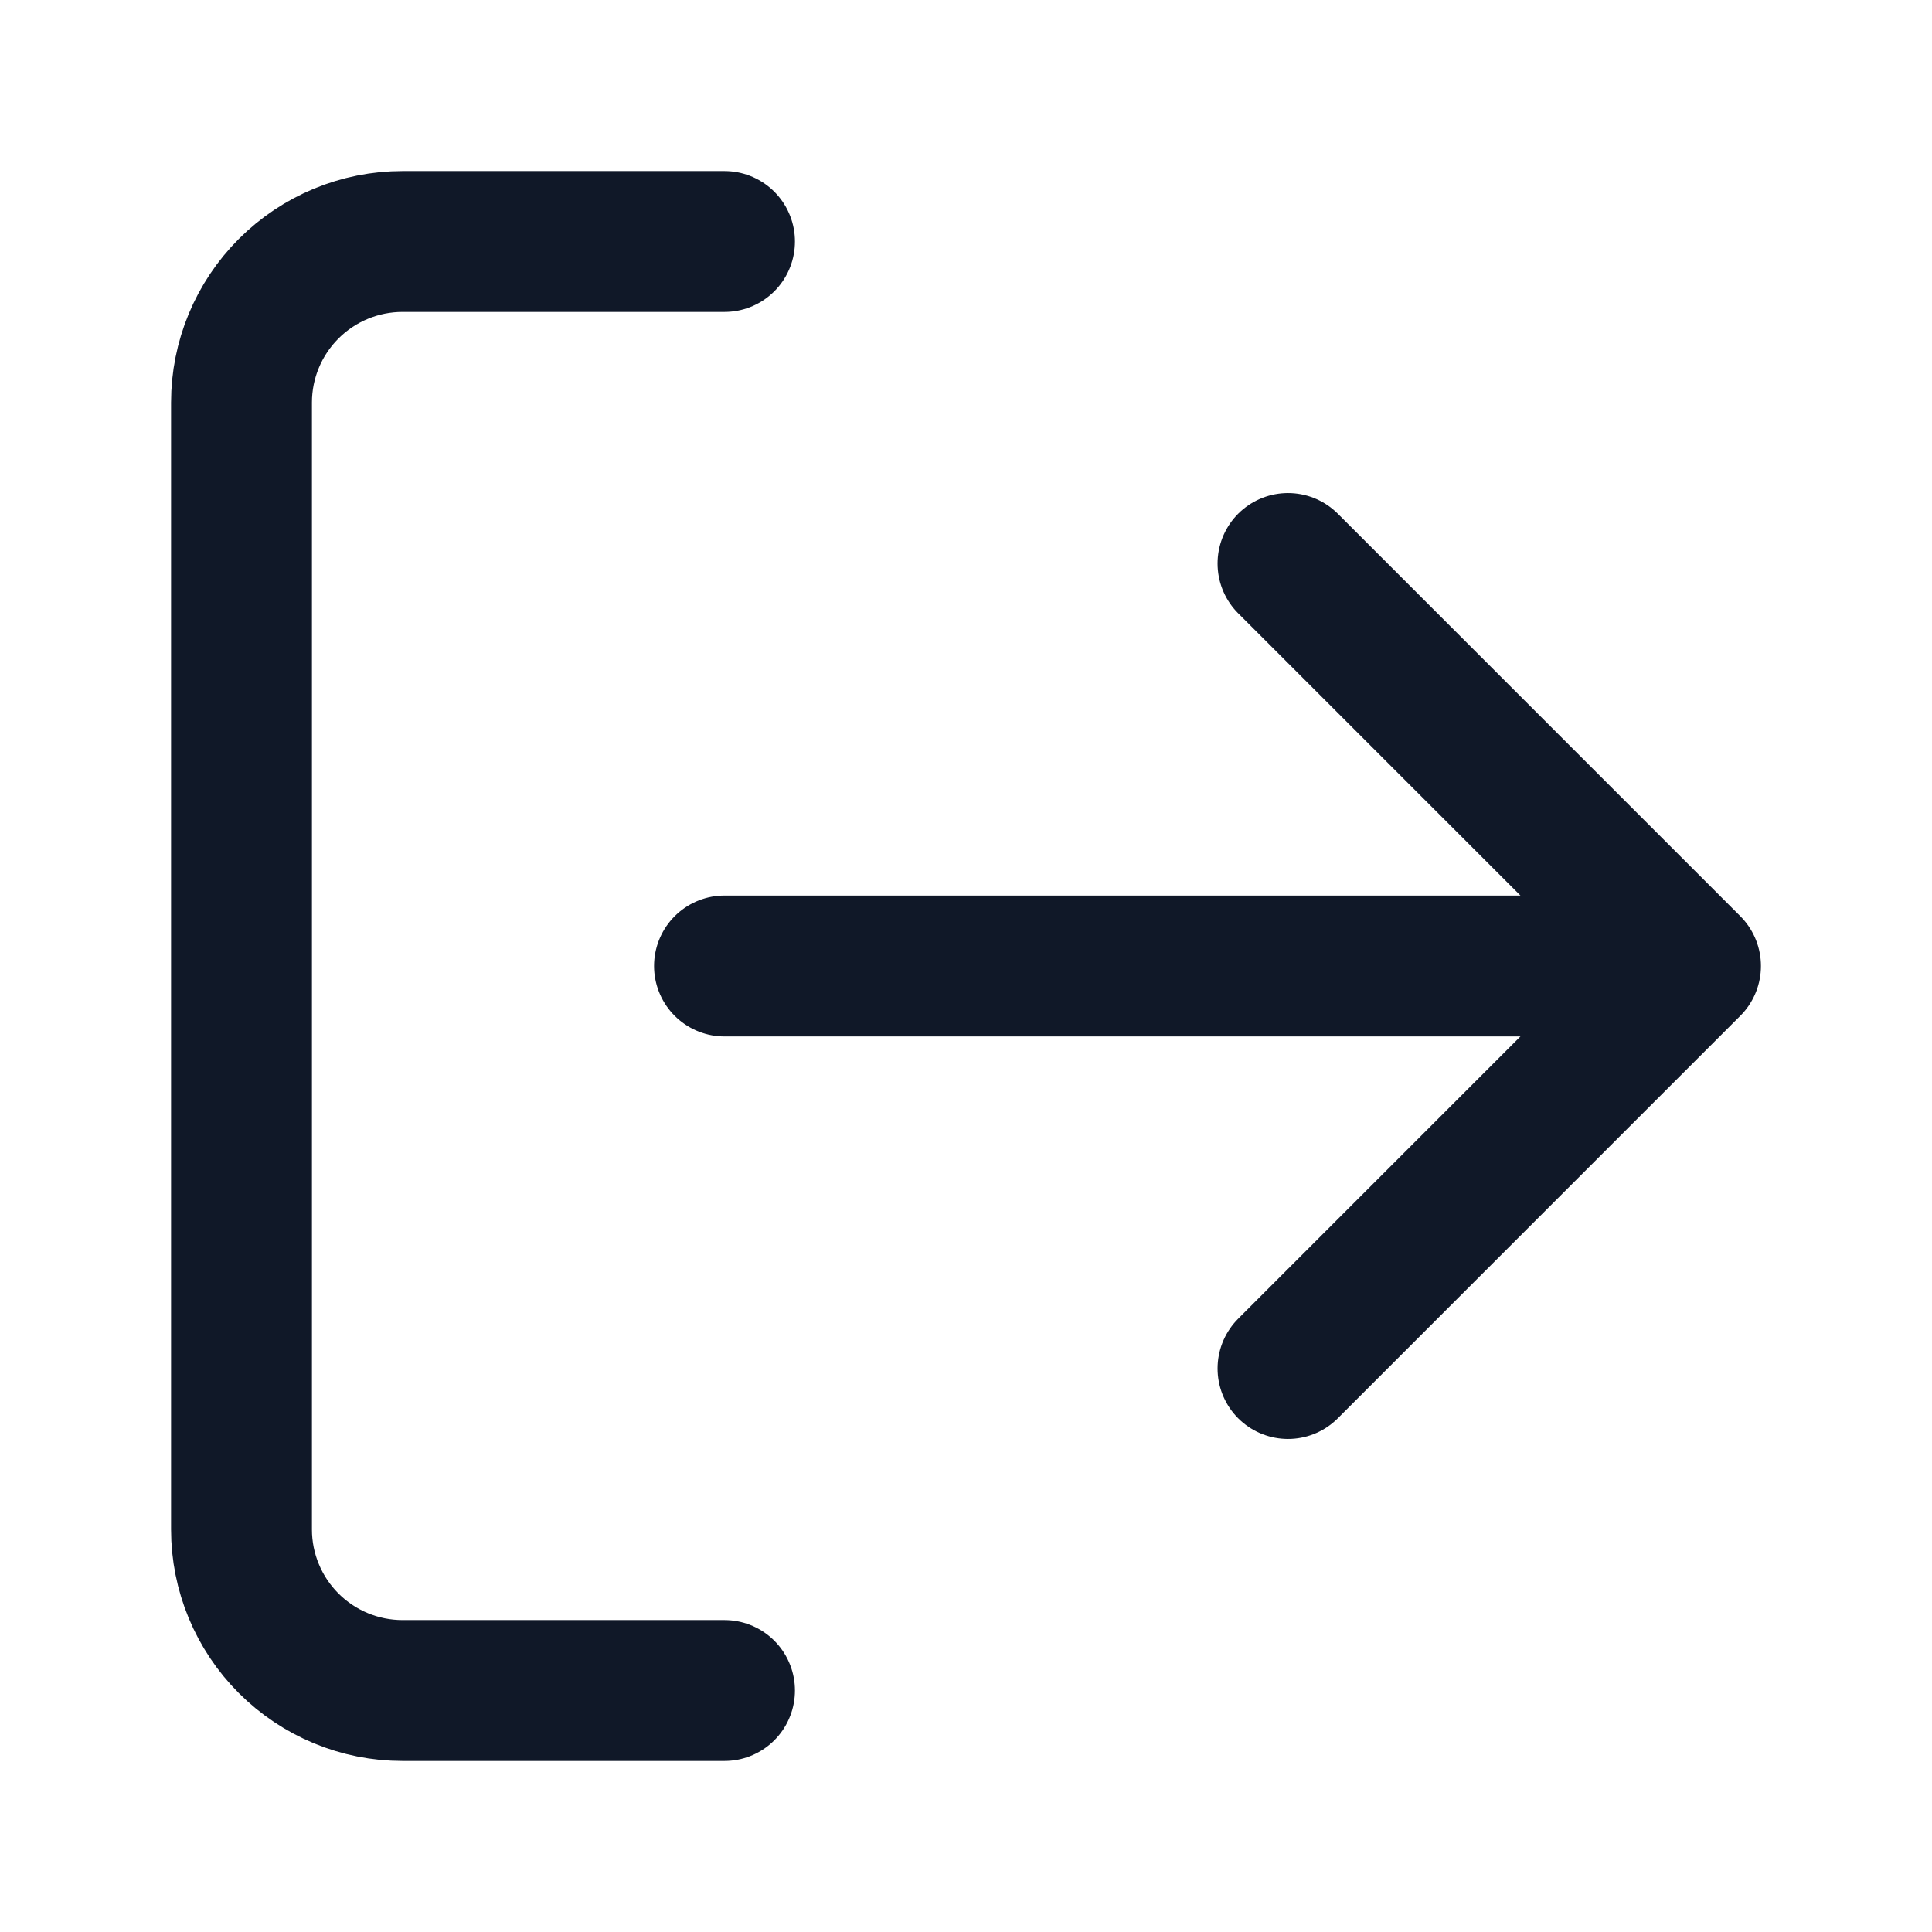
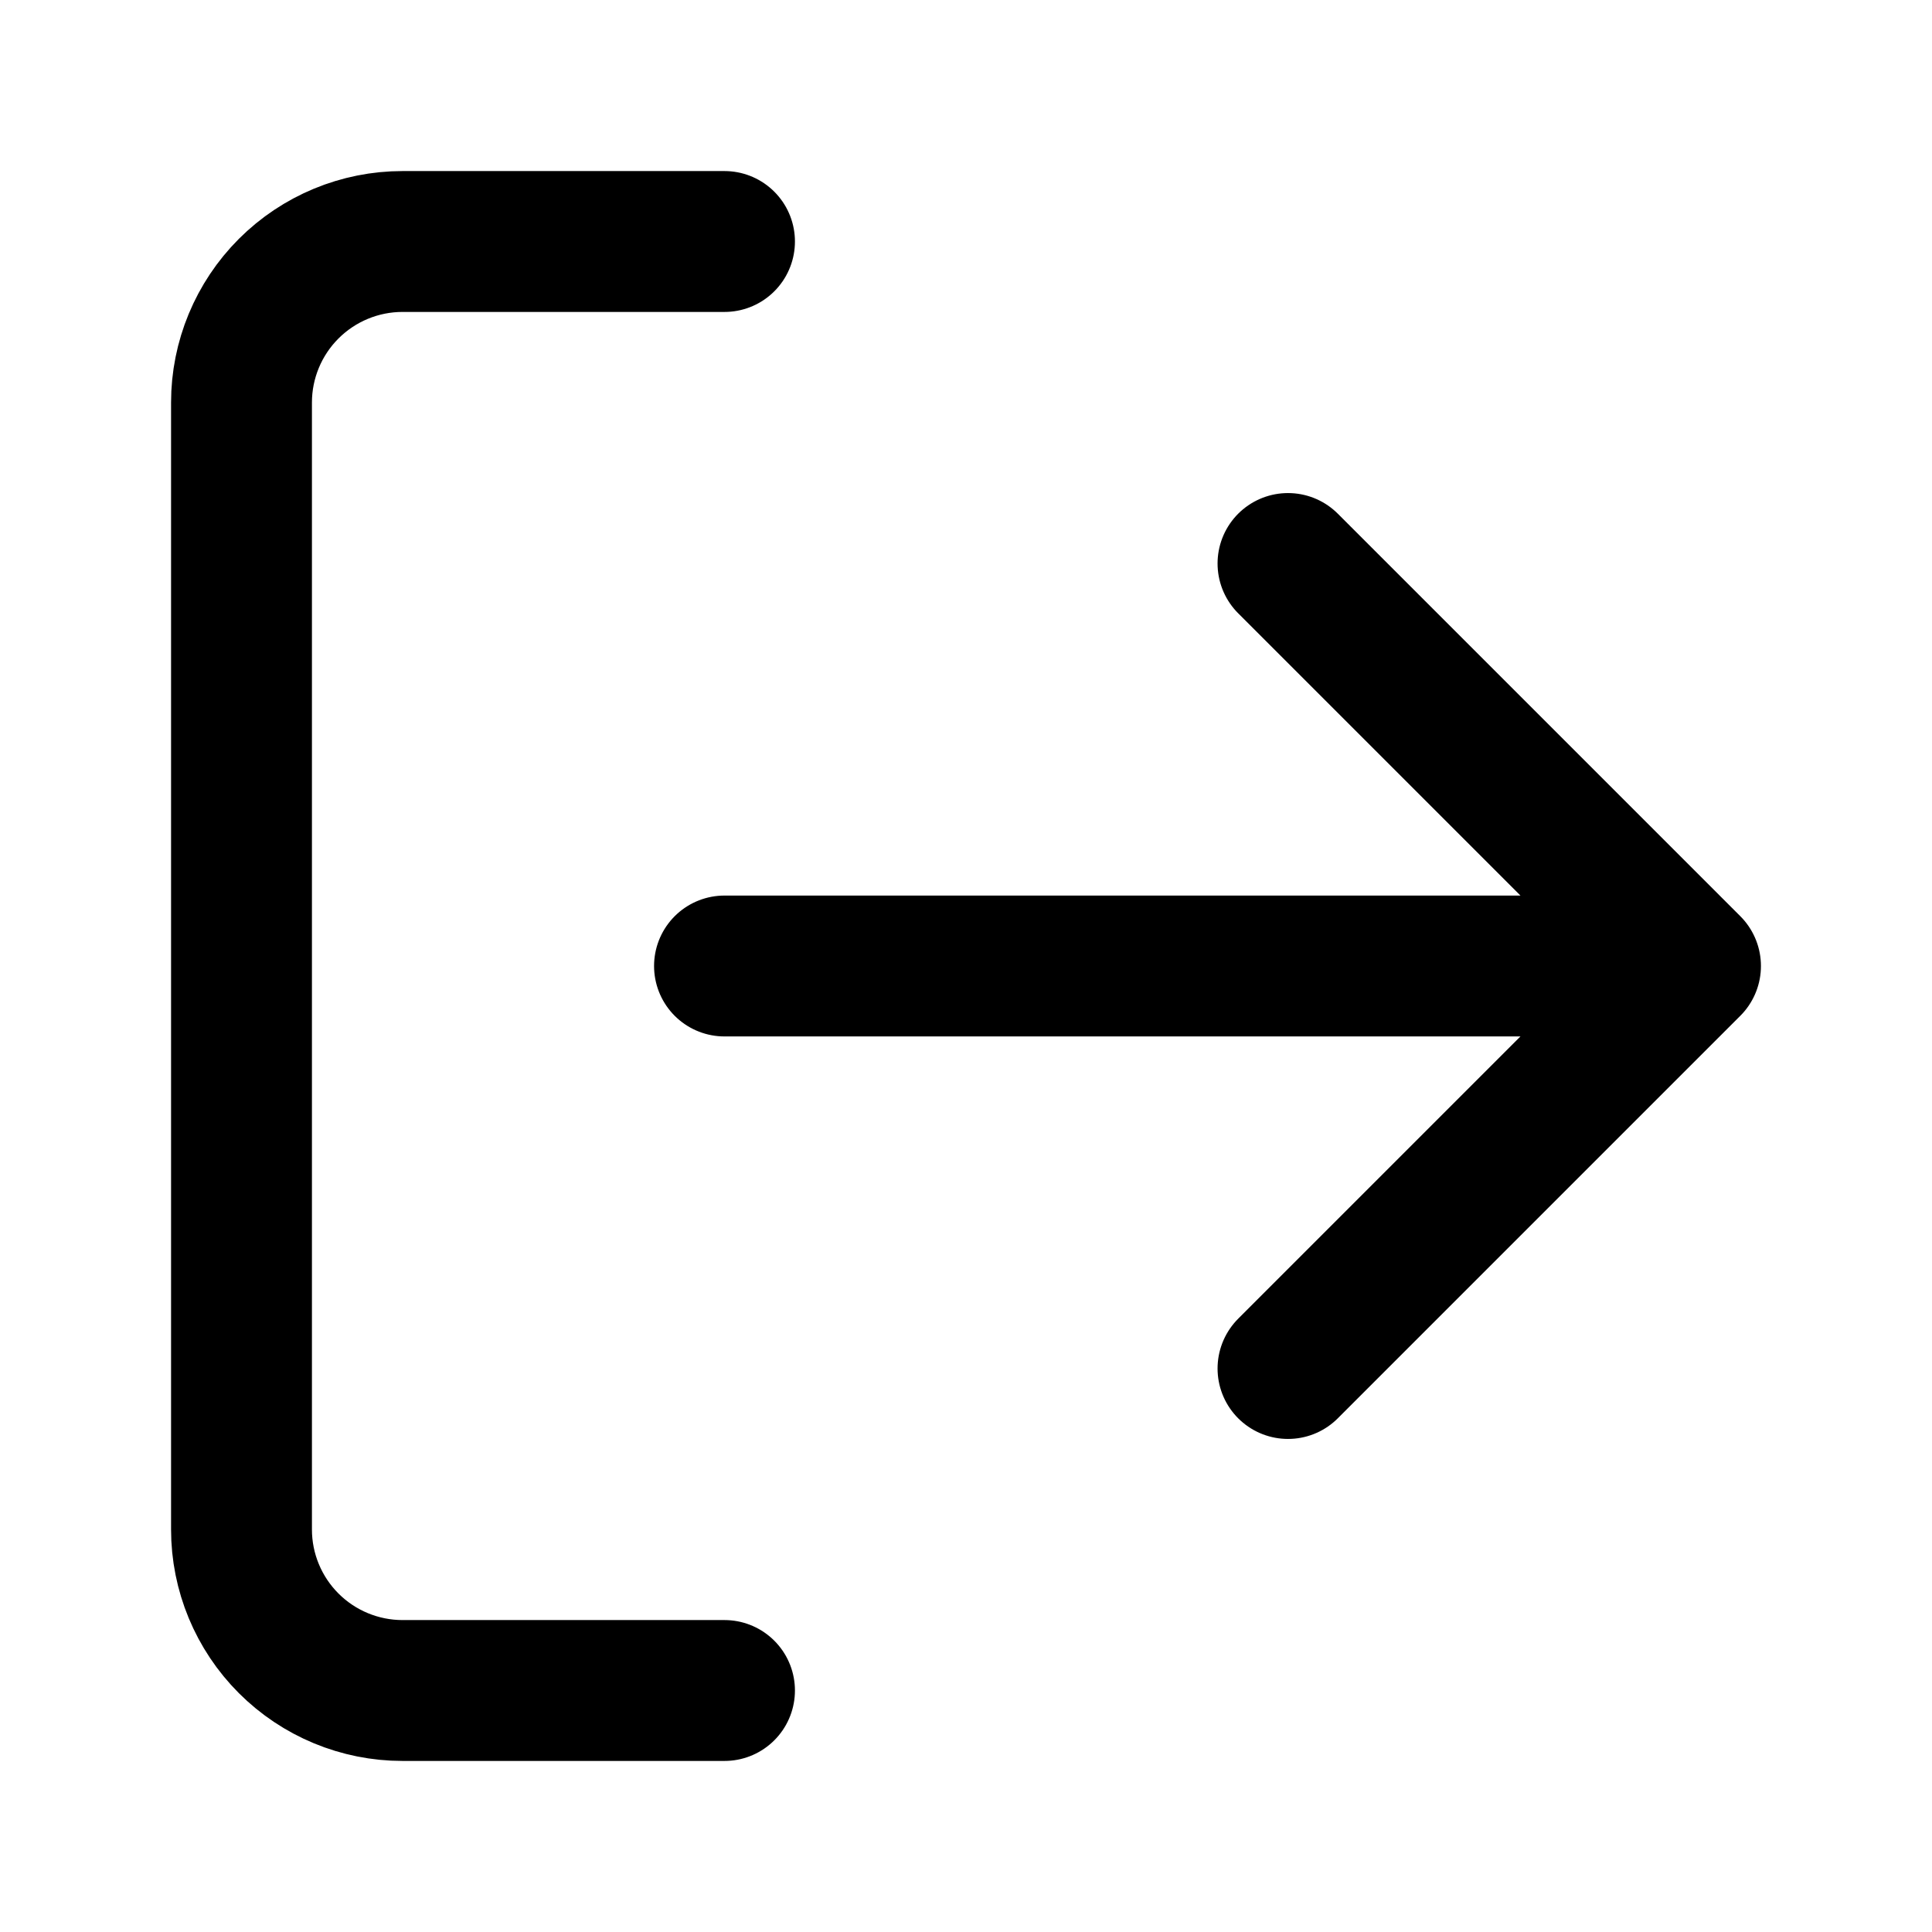
<svg xmlns="http://www.w3.org/2000/svg" width="24" height="24" viewBox="0 0 24 24" fill="none">
-   <path d="M9 21H5C4.47 21 3.961 20.789 3.586 20.414C3.211 20.039 3 19.53 3 19V5C3 4.47 3.211 3.961 3.586 3.586C3.961 3.211 4.47 3 5 3H9M16 7L21 12L16 17M21 12H9" stroke="#101828" stroke-width="1.75" stroke-linecap="round" stroke-linejoin="round" />
+   <path d="M9 21H5C4.47 21 3.961 20.789 3.586 20.414C3.211 20.039 3 19.53 3 19V5C3 4.47 3.211 3.961 3.586 3.586C3.961 3.211 4.47 3 5 3H9M16 7L21 12L16 17M21 12H9" stroke="currentColor" stroke-width="1.75" stroke-linecap="round" stroke-linejoin="round" />
</svg>
